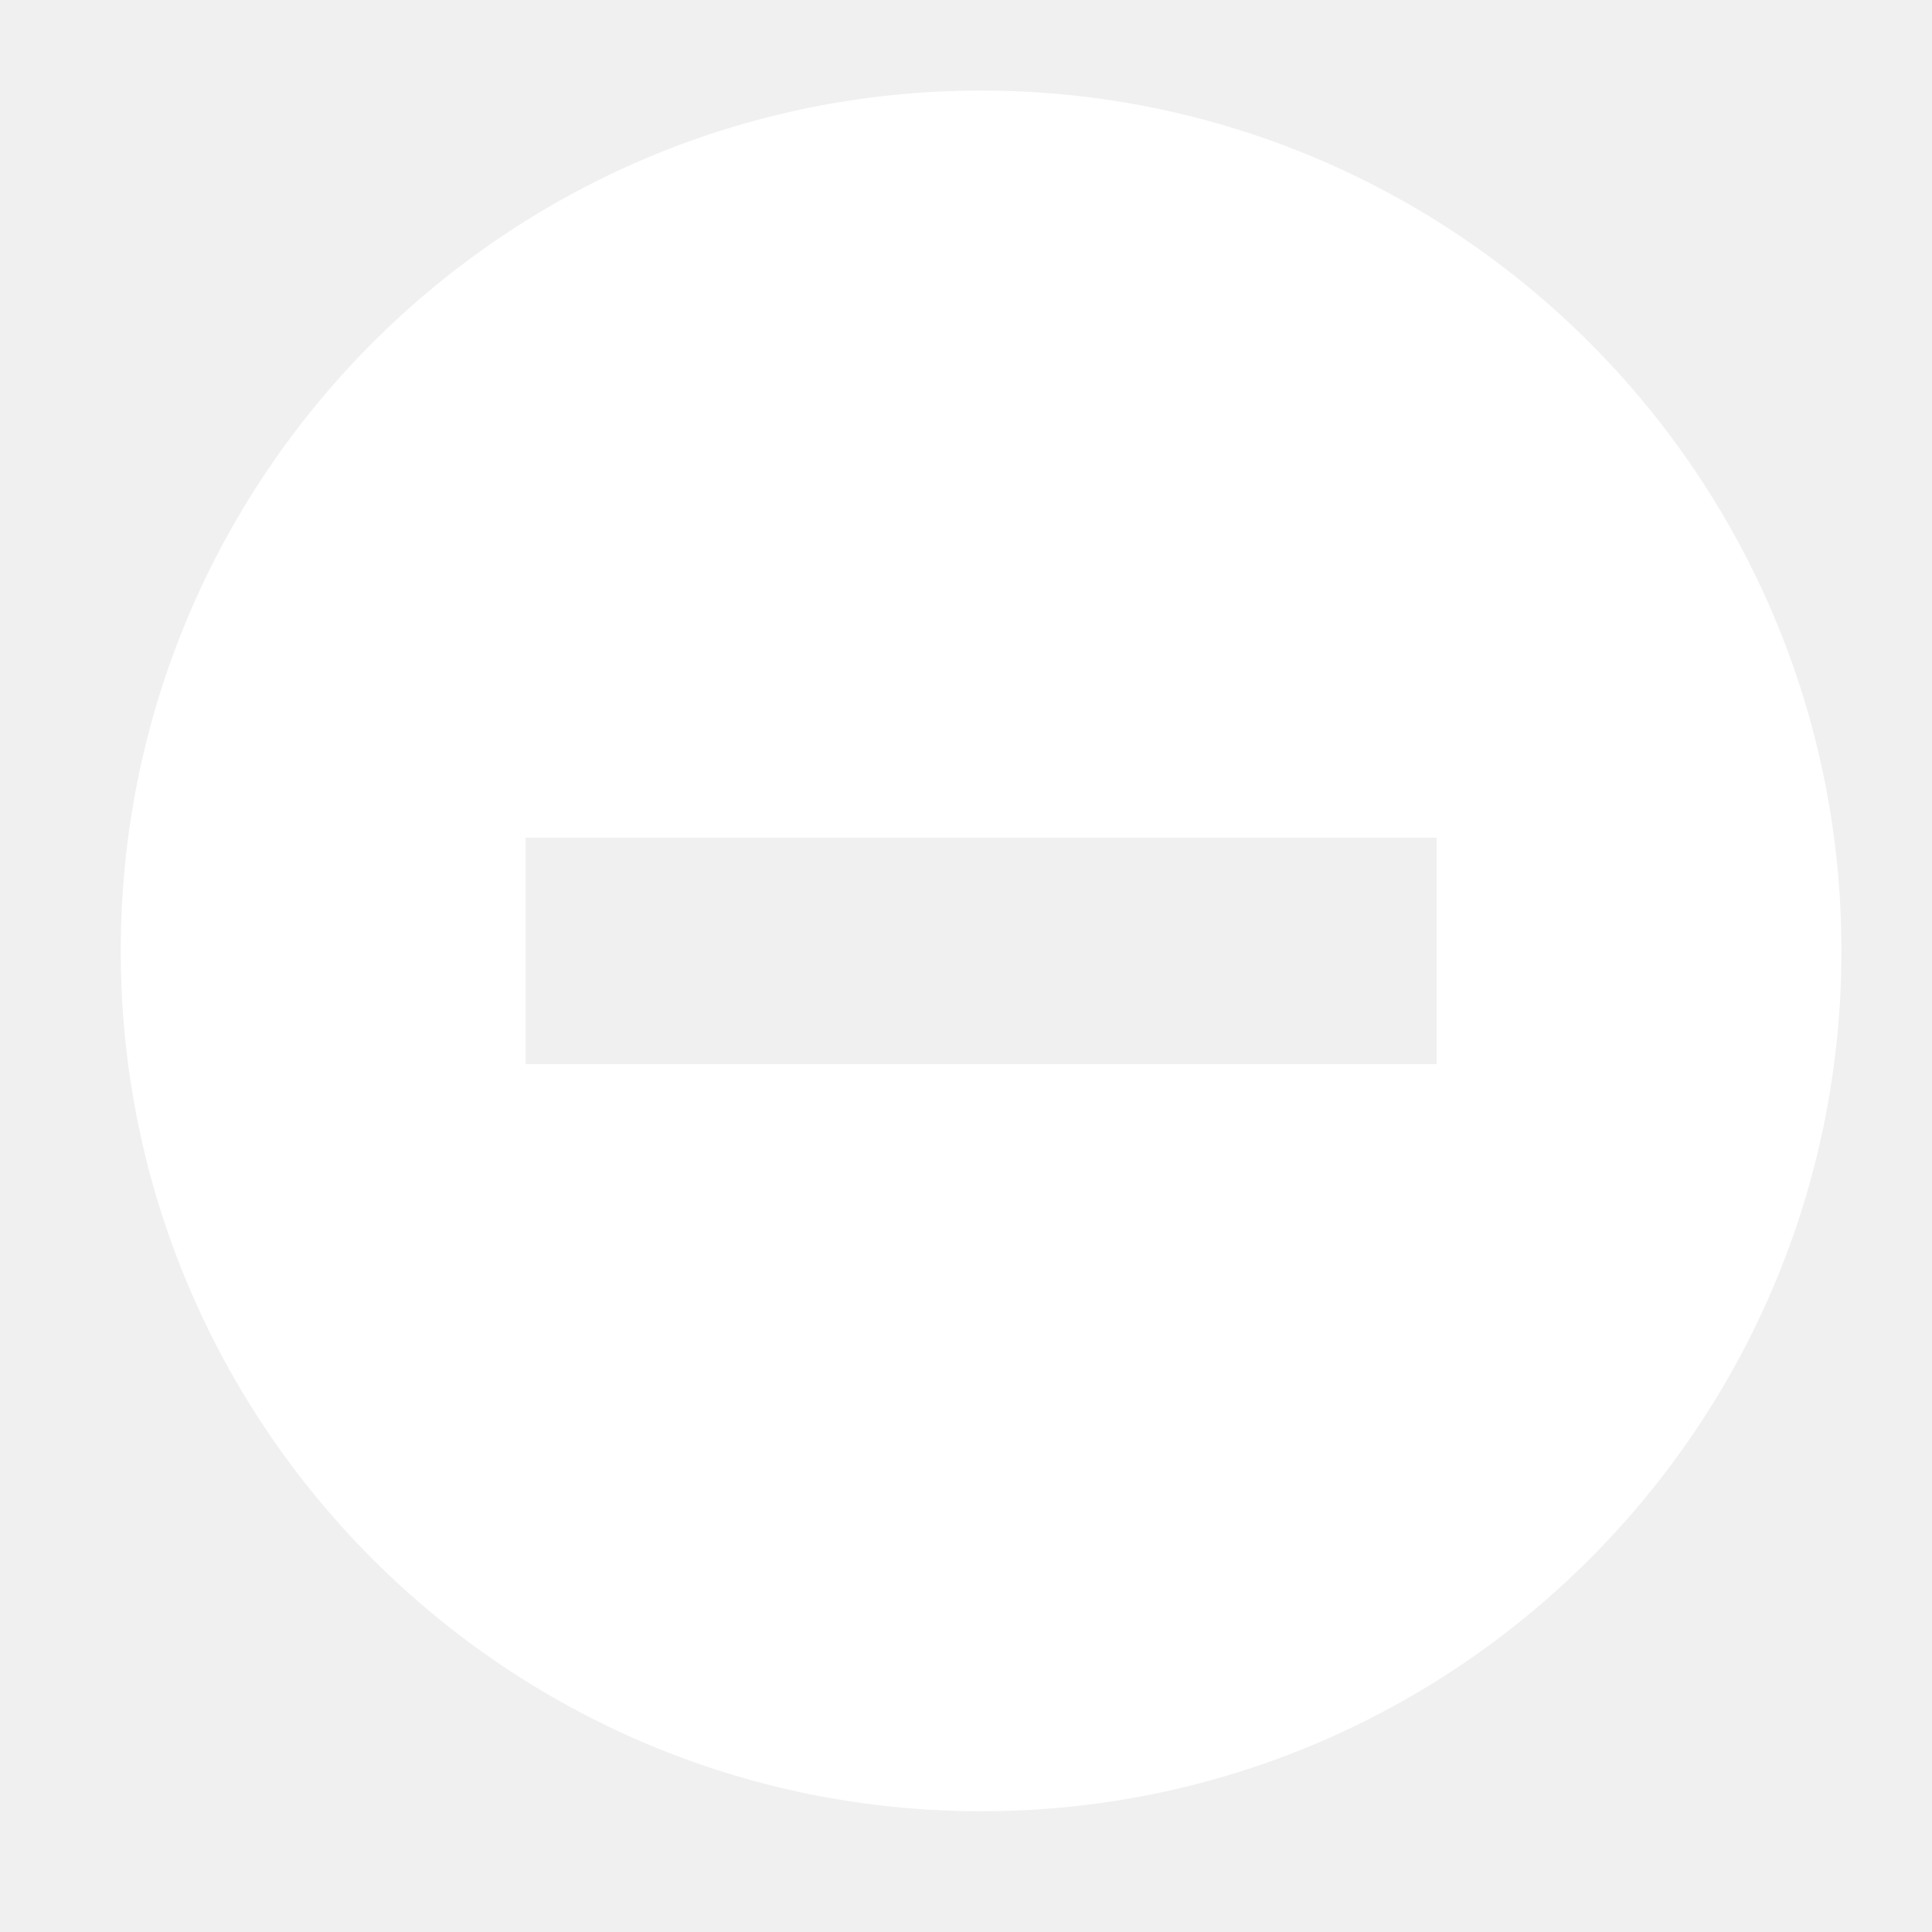
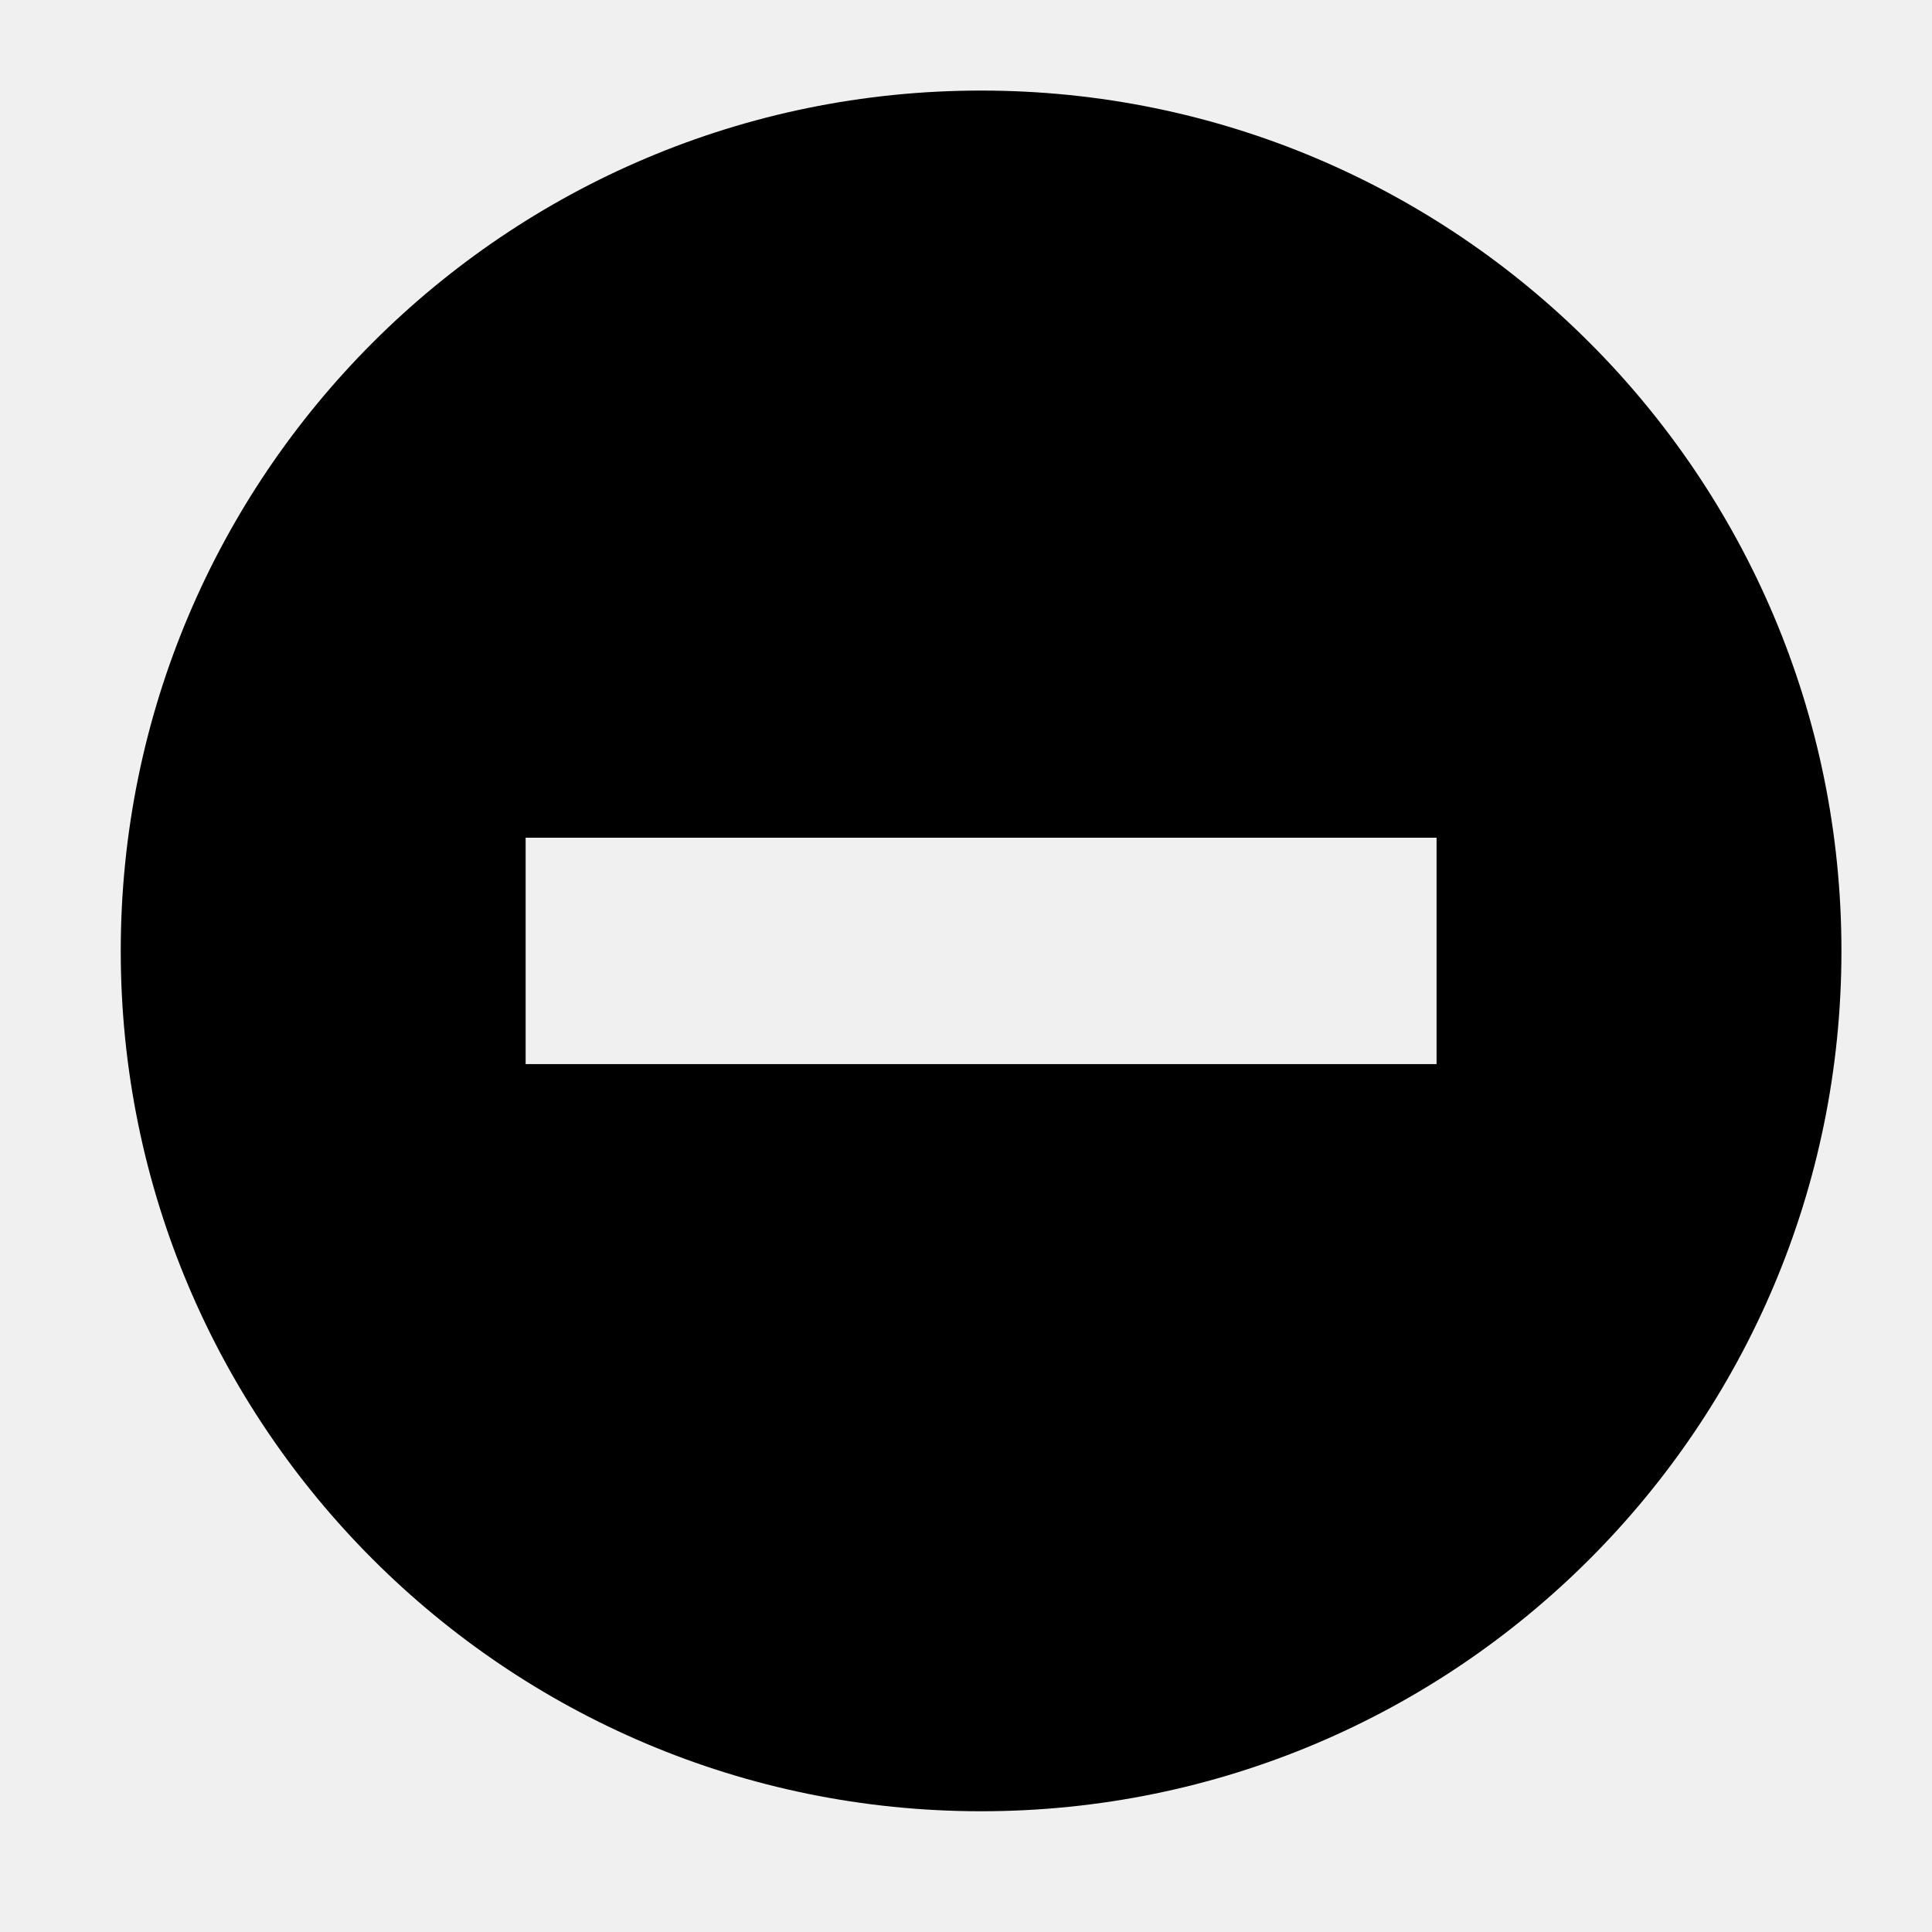
<svg xmlns="http://www.w3.org/2000/svg" width="32" height="32" viewBox="0 0 32 32" fill="none">
-   <path fill-rule="evenodd" clip-rule="evenodd" d="M16.25 30C24.12 30 30.5 23.62 30.5 15.75C30.5 7.88 24.12 1.5 16.25 1.5C8.38 1.5 2 7.88 2 15.75C2 23.62 8.38 30 16.25 30ZM8.706 17.625H23.794V13.875H8.706V17.625Z" fill="white" />
+   <path fill-rule="evenodd" clip-rule="evenodd" d="M16.25 30C24.12 30 30.5 23.62 30.5 15.75C30.5 7.88 24.12 1.5 16.25 1.5C8.38 1.5 2 7.88 2 15.75C2 23.62 8.38 30 16.25 30ZM8.706 17.625H23.794V13.875H8.706V17.625Z" fill="currentColor" />
</svg>
